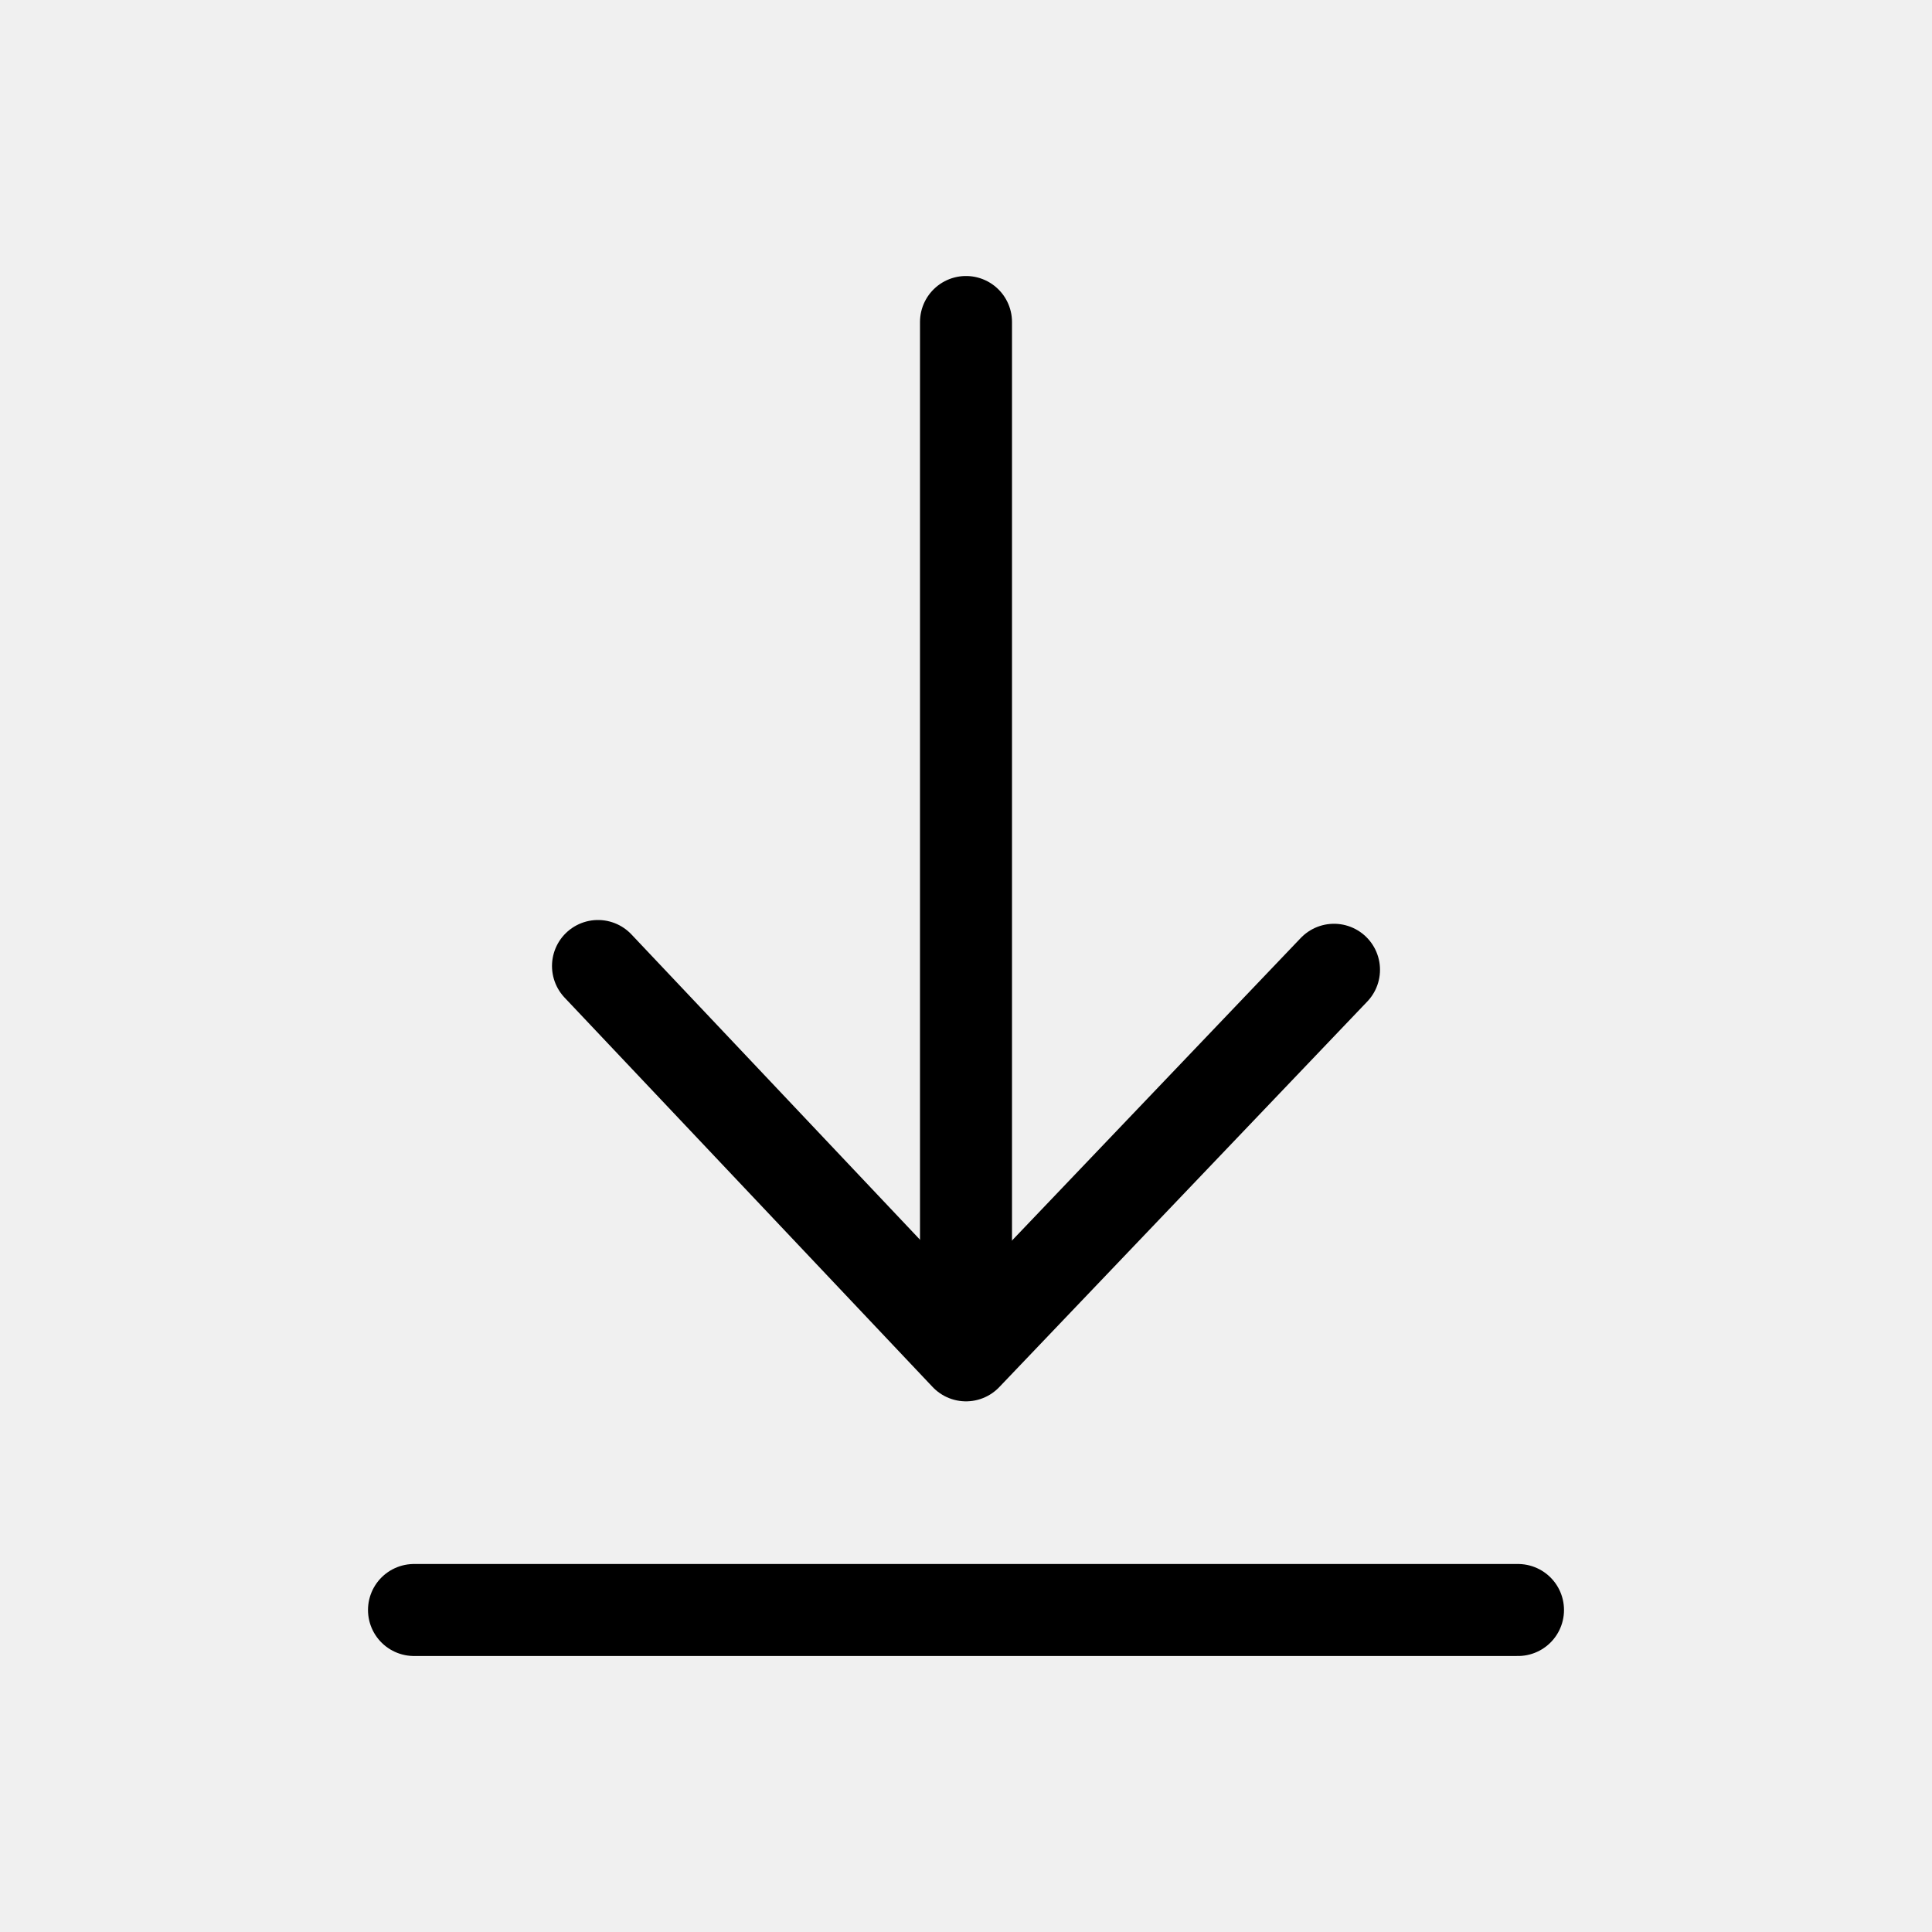
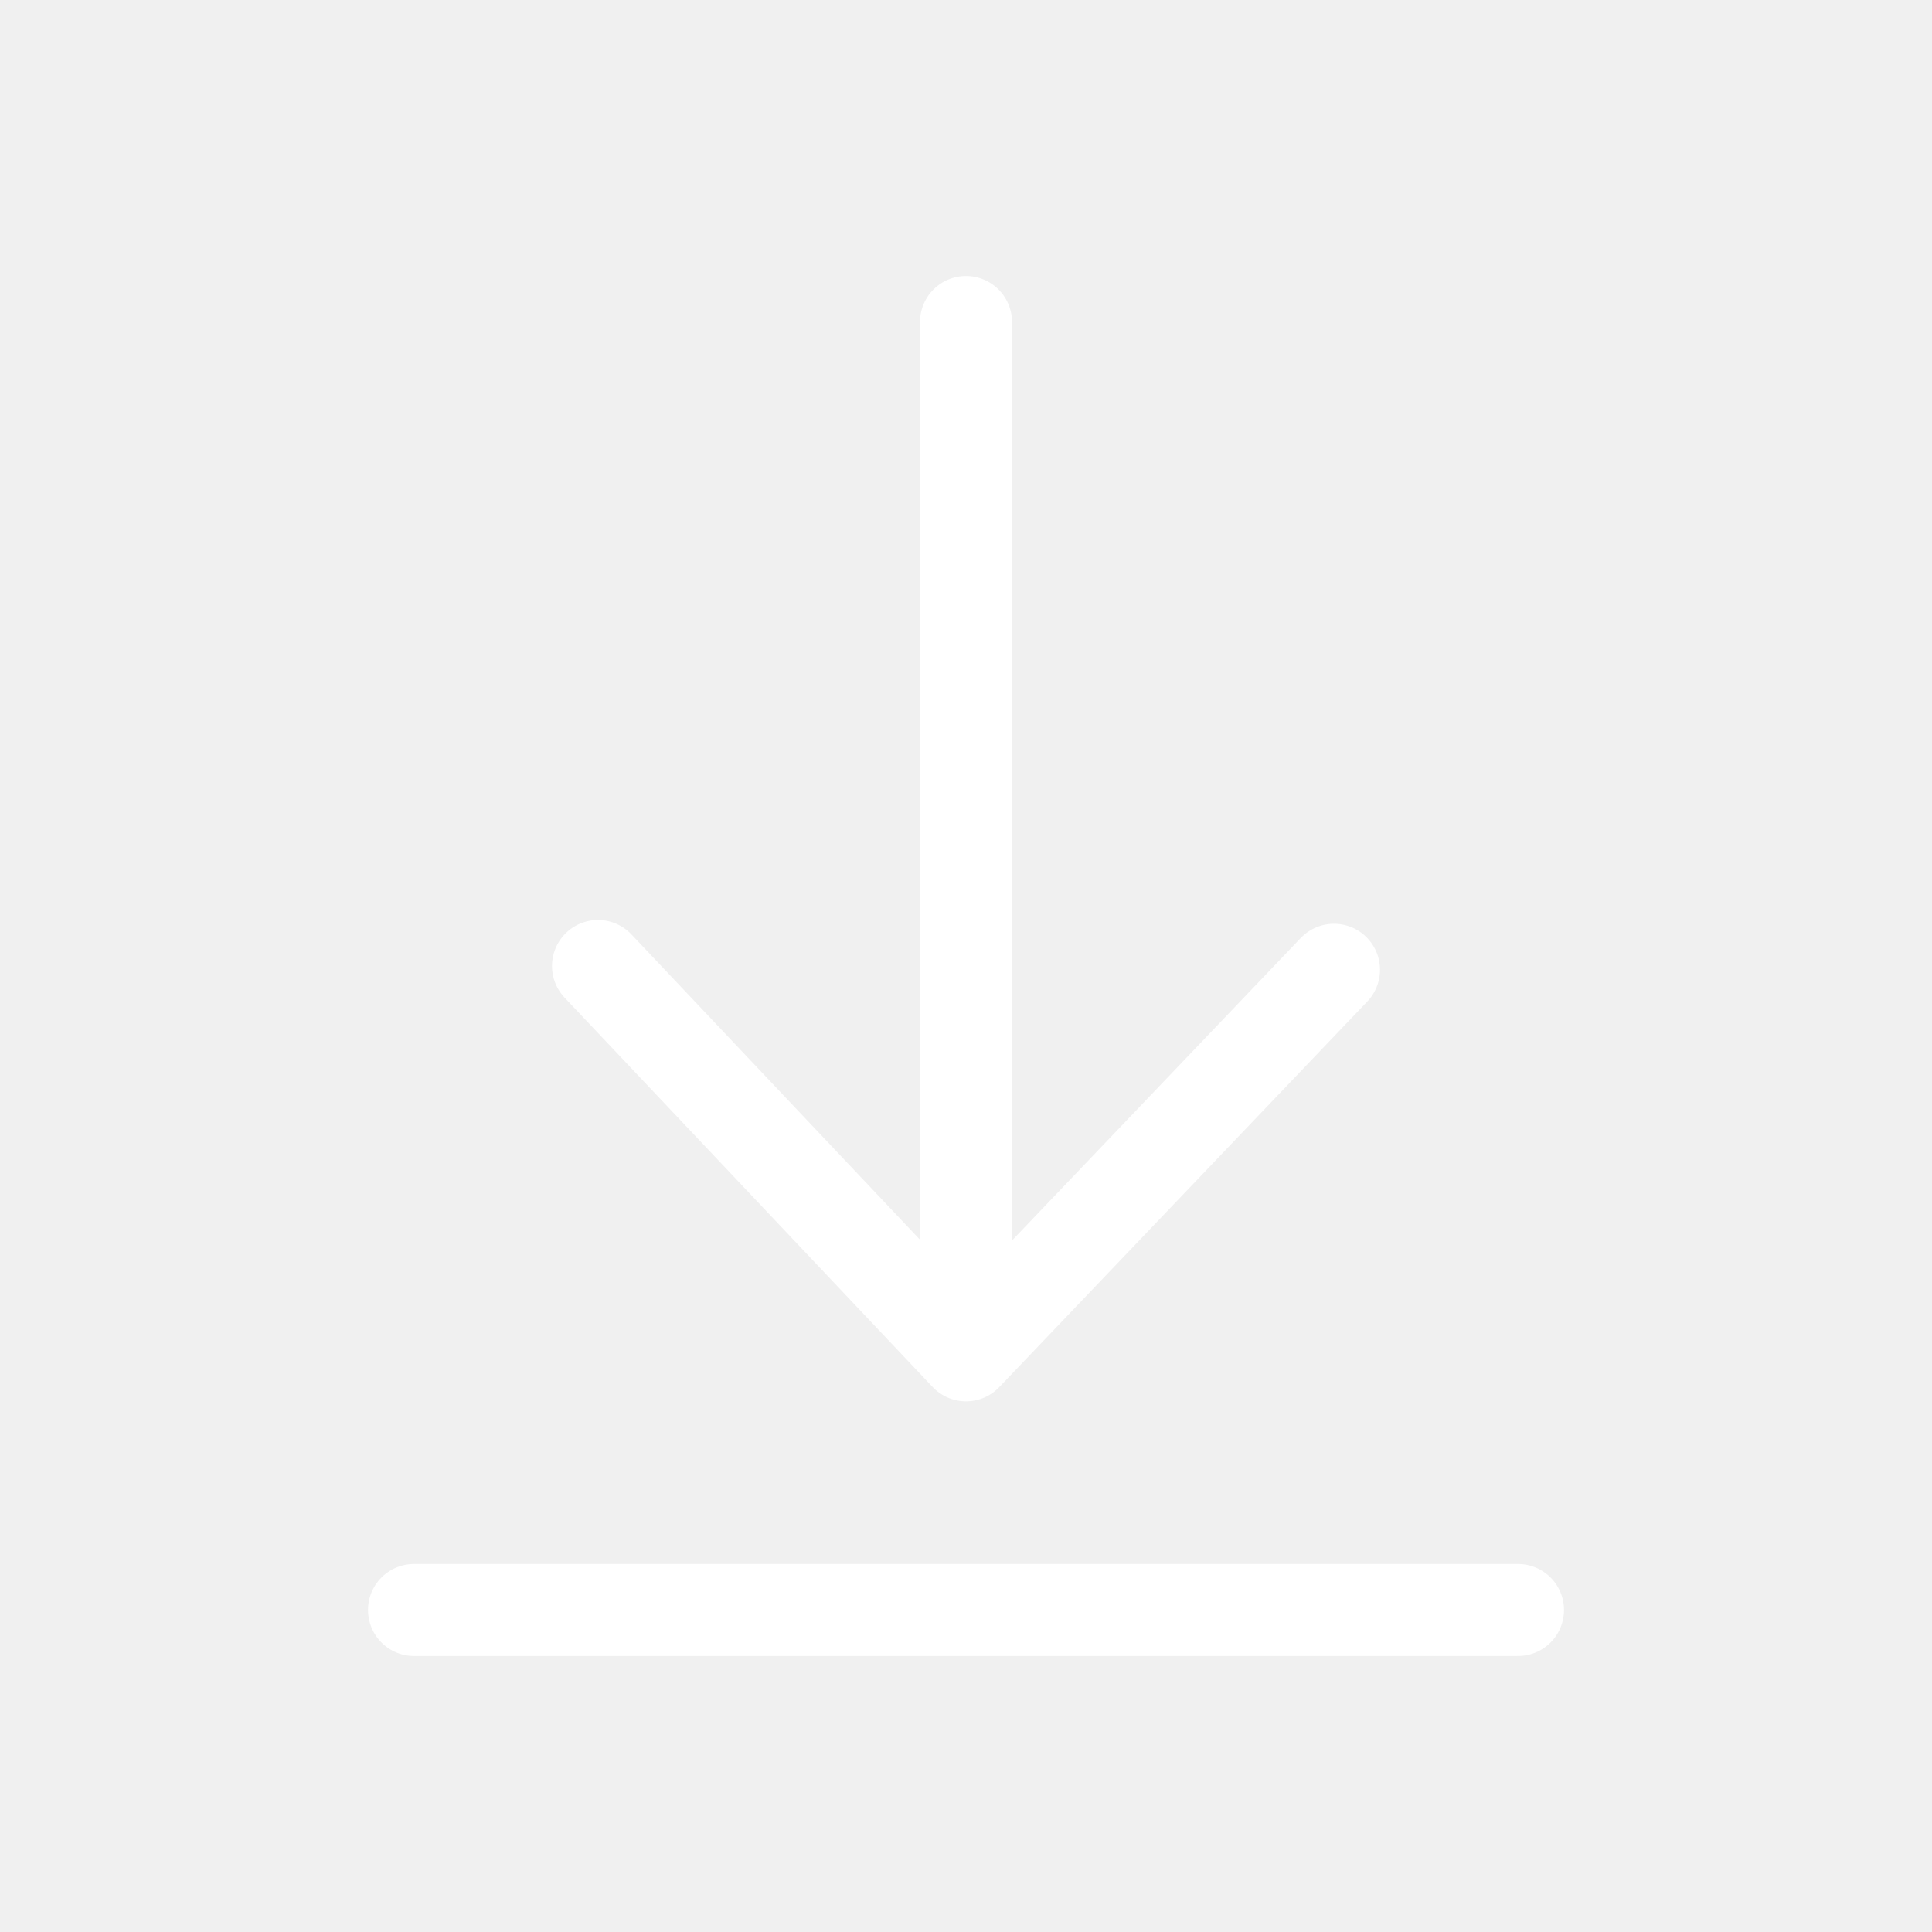
<svg xmlns="http://www.w3.org/2000/svg" height="21" viewBox="0 0 21 21" width="21">
-   <g fill="none" fill-rule="evenodd" stroke="currentColor" stroke-linecap="round" stroke-linejoin="round" transform="translate(4 3)">
+   <g fill="none" fill-rule="evenodd" stroke="white" stroke-linecap="round" stroke-linejoin="round" transform="translate(4 3)">
    <path d="m2.5 7.5 4 4.232 4-4.191" />
    <path d="m6.5.5v11" />
    <path d="m.5 14.5h12" />
  </g>
</svg>
